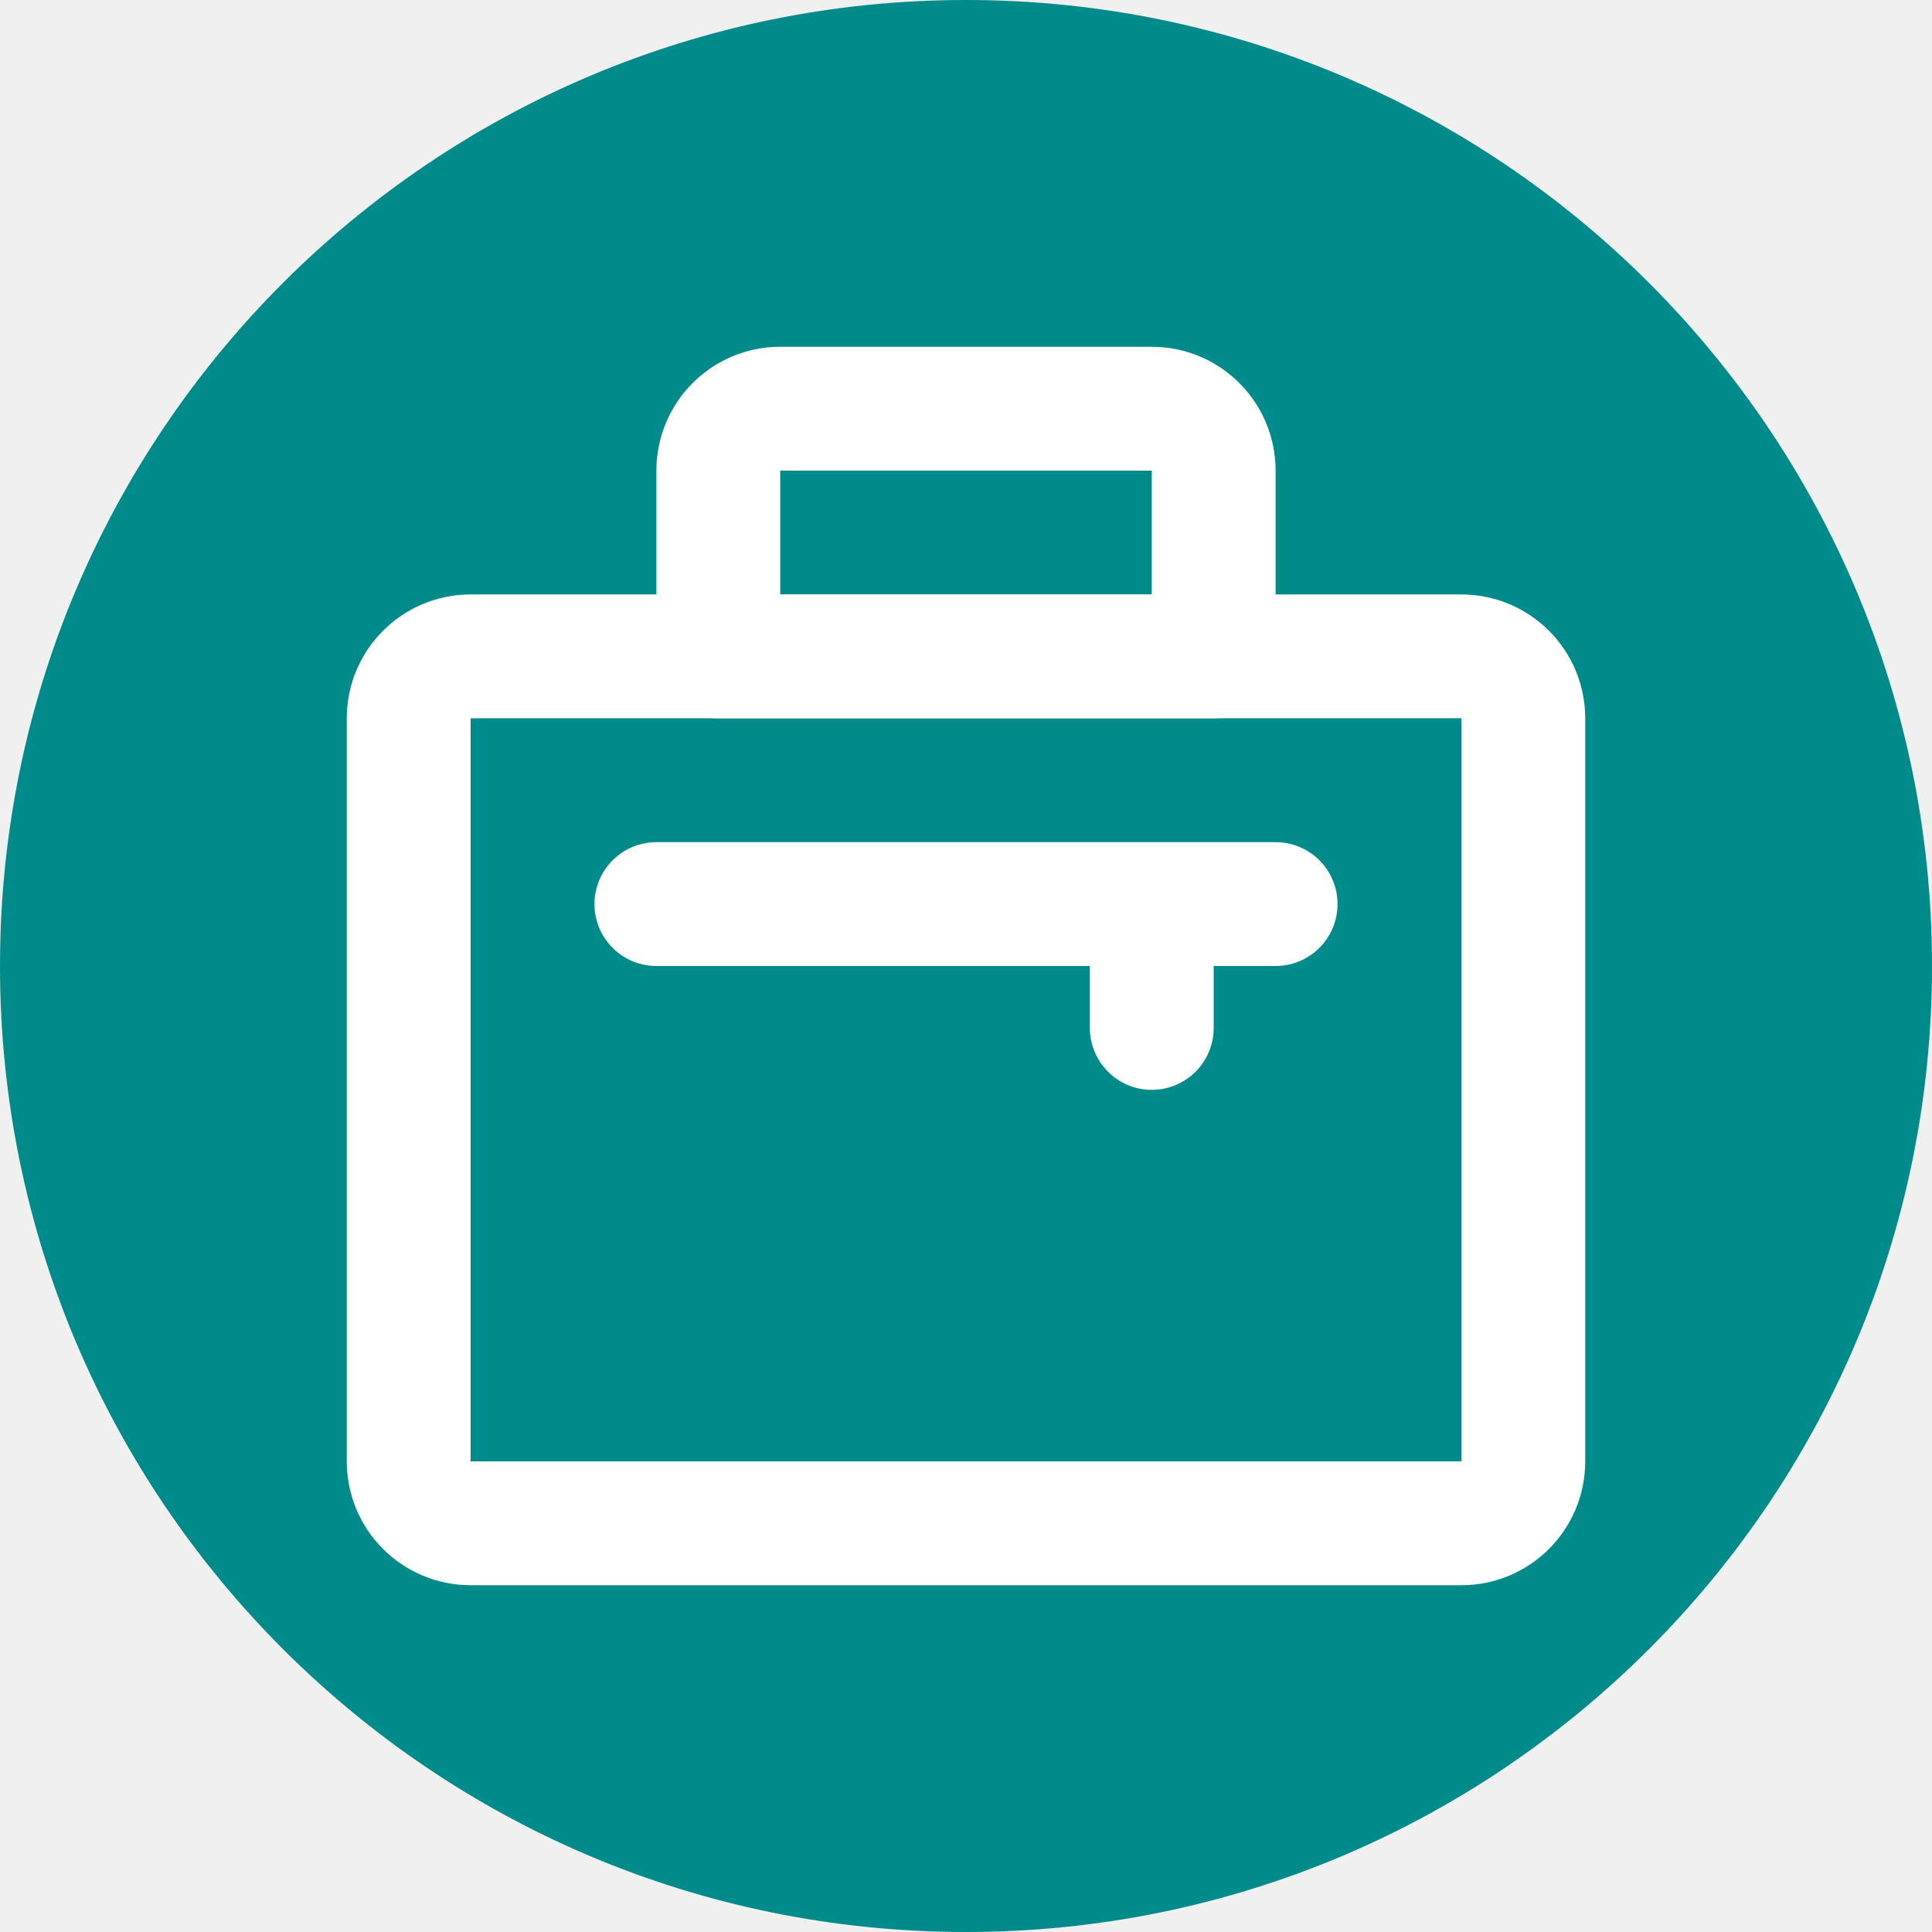
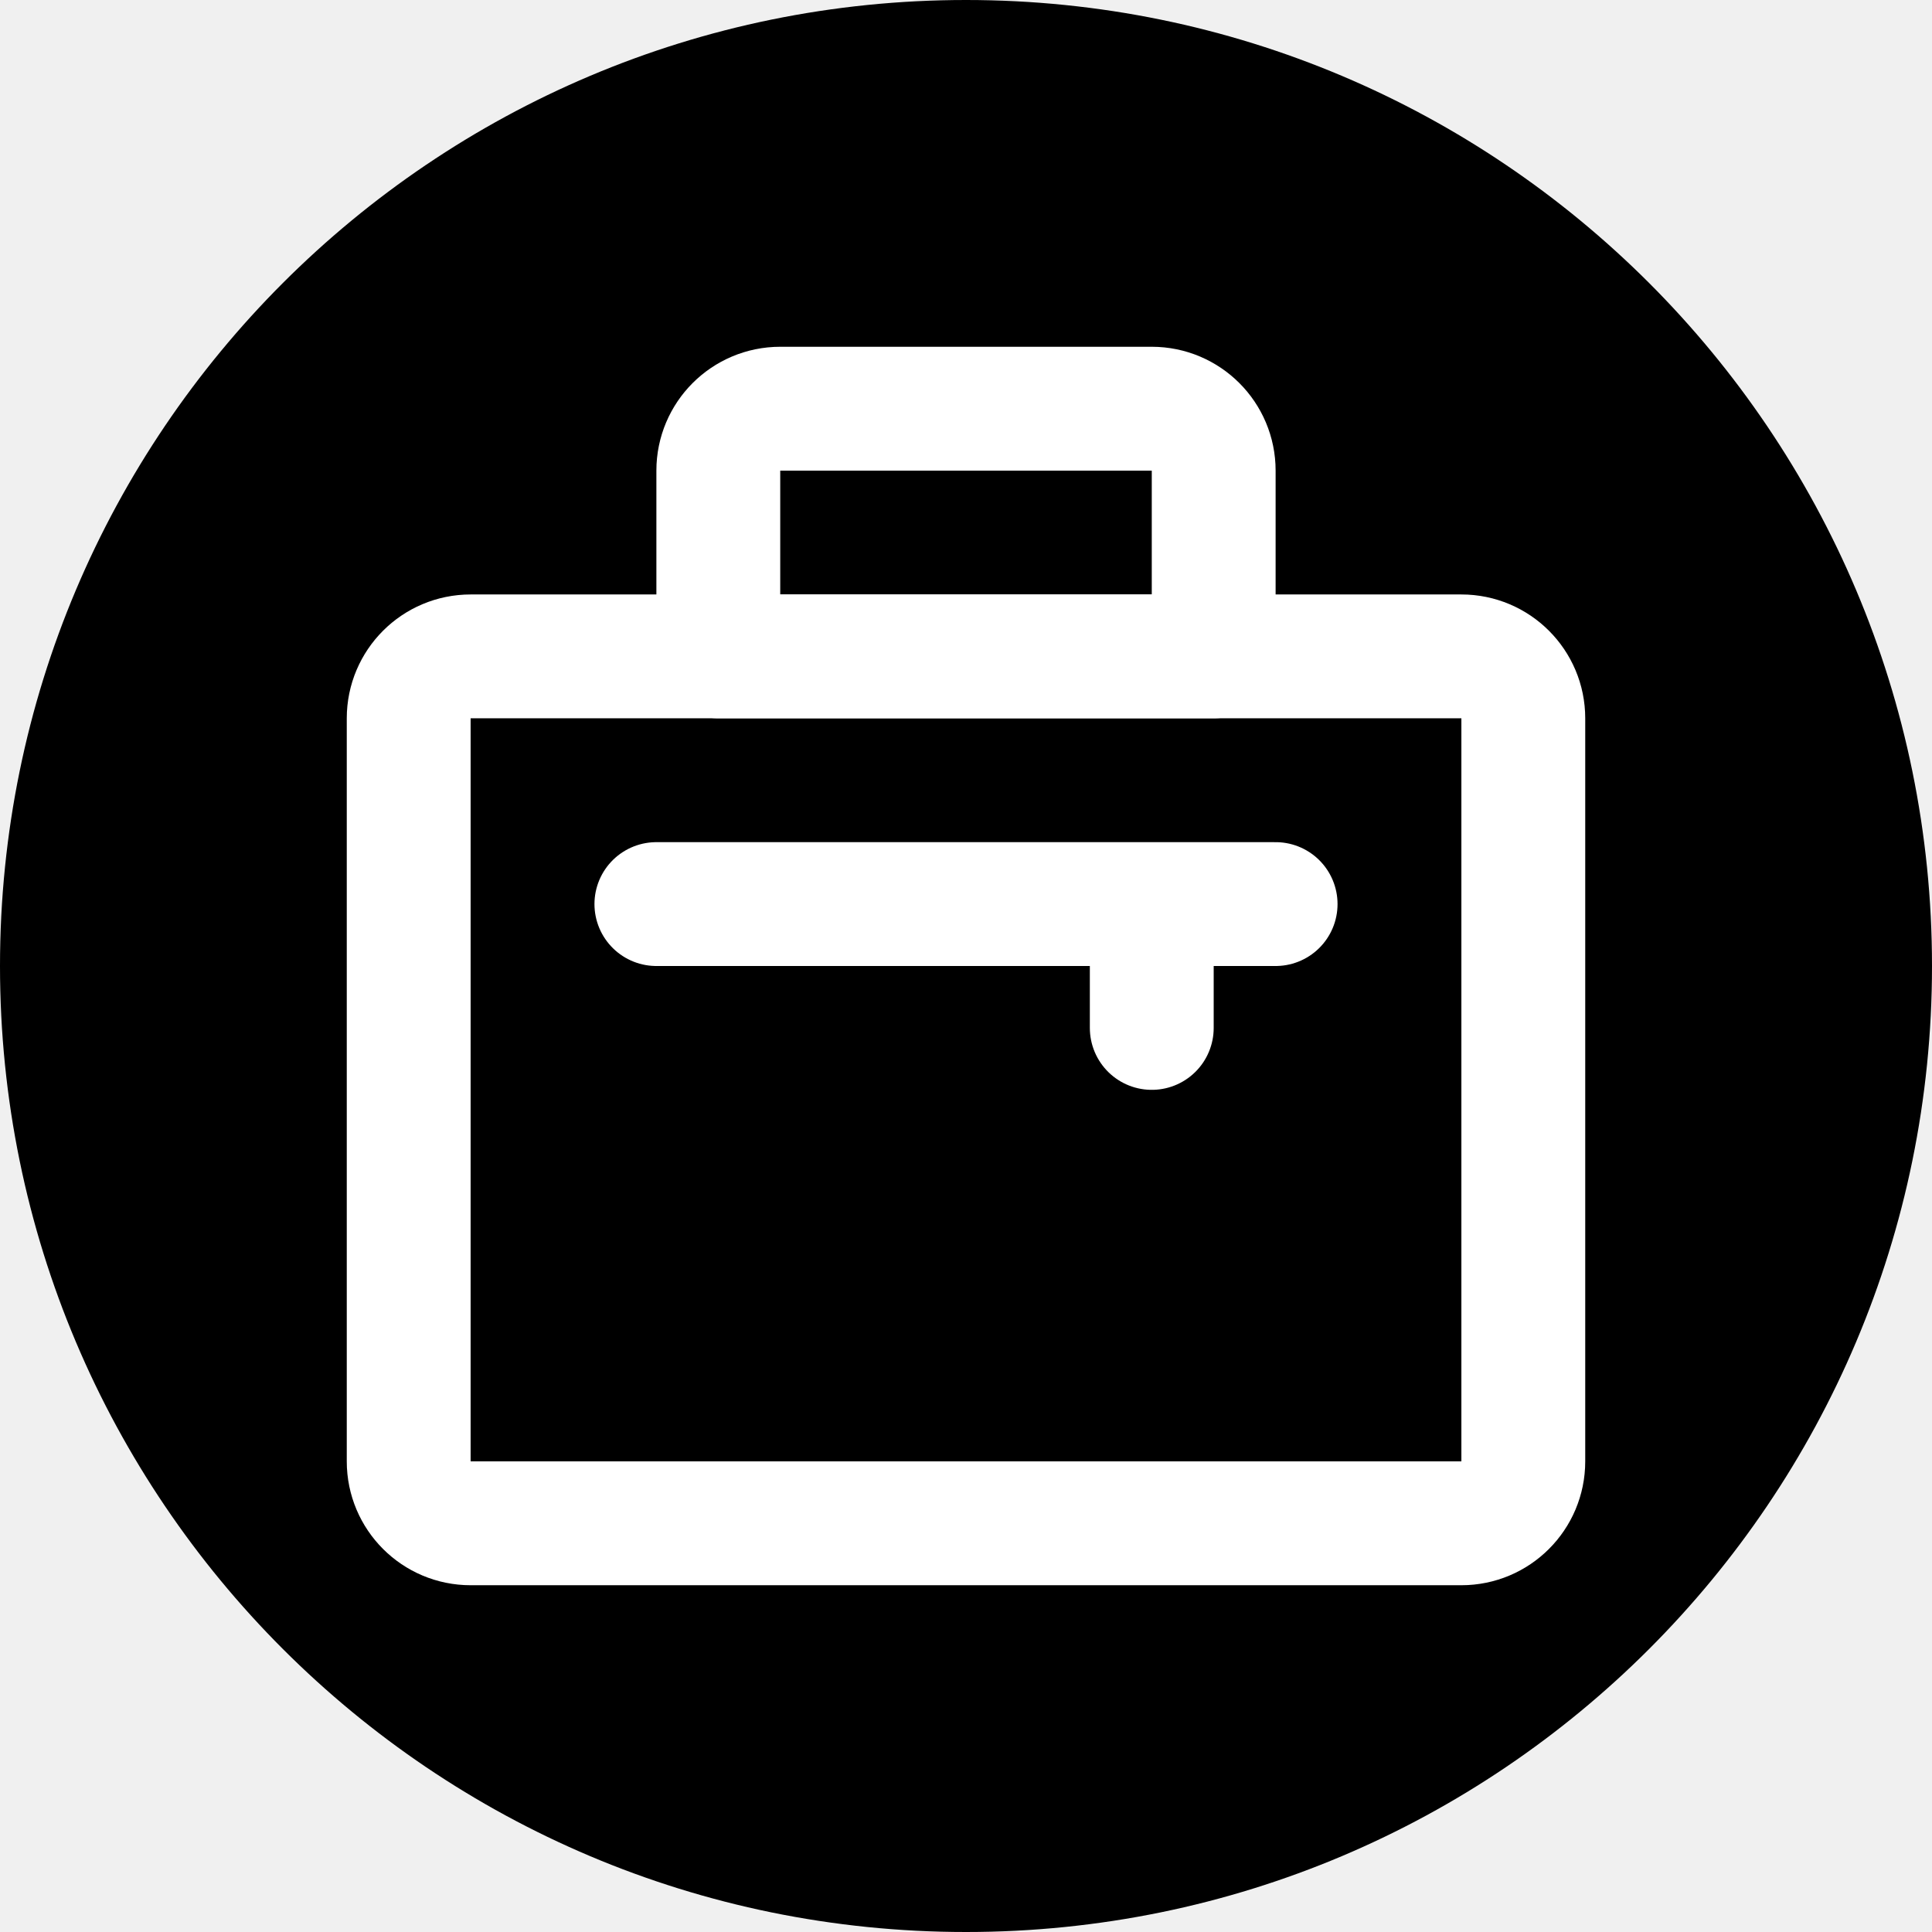
<svg xmlns="http://www.w3.org/2000/svg" fill="#ffffff" width="20px" height="20px" viewBox="-3.6 -3.6 31.20 31.20" id="job" data-name="Line Color" class="icon line-color">
  <g id="SVGRepo_bgCarrier" stroke-width="0">
-     <rect x="-3.6" y="-3.6" width="31.20" height="31.20" rx="15.6" fill="#008B8B" strokewidth="0" />
+     <rect x="-3.6" y="-3.6" width="31.20" height="31.20" rx="15.6" fill="black" strokewidth="0" />
  </g>
  <g id="SVGRepo_tracerCarrier" stroke-linecap="round" stroke-linejoin="round" />
  <g id="SVGRepo_iconCarrier">
    <path id="secondary" d="M16,7H8V4A1,1,0,0,1,9,3h6a1,1,0,0,1,1,1Zm1,4H7m8,0v2" style="fill: none; stroke: #ffffff; stroke-linecap: round; stroke-linejoin: round; stroke-width: 2;" />
    <rect id="primary" x="5" y="5" width="14" height="18" rx="1" transform="translate(26 2) rotate(90)" style="fill: none; stroke: #ffffff; stroke-linecap: round; stroke-linejoin: round; stroke-width: 2;" />
  </g>
</svg>
